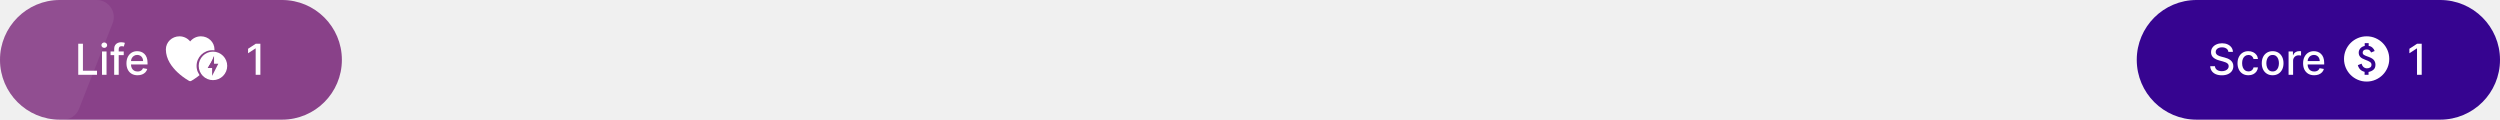
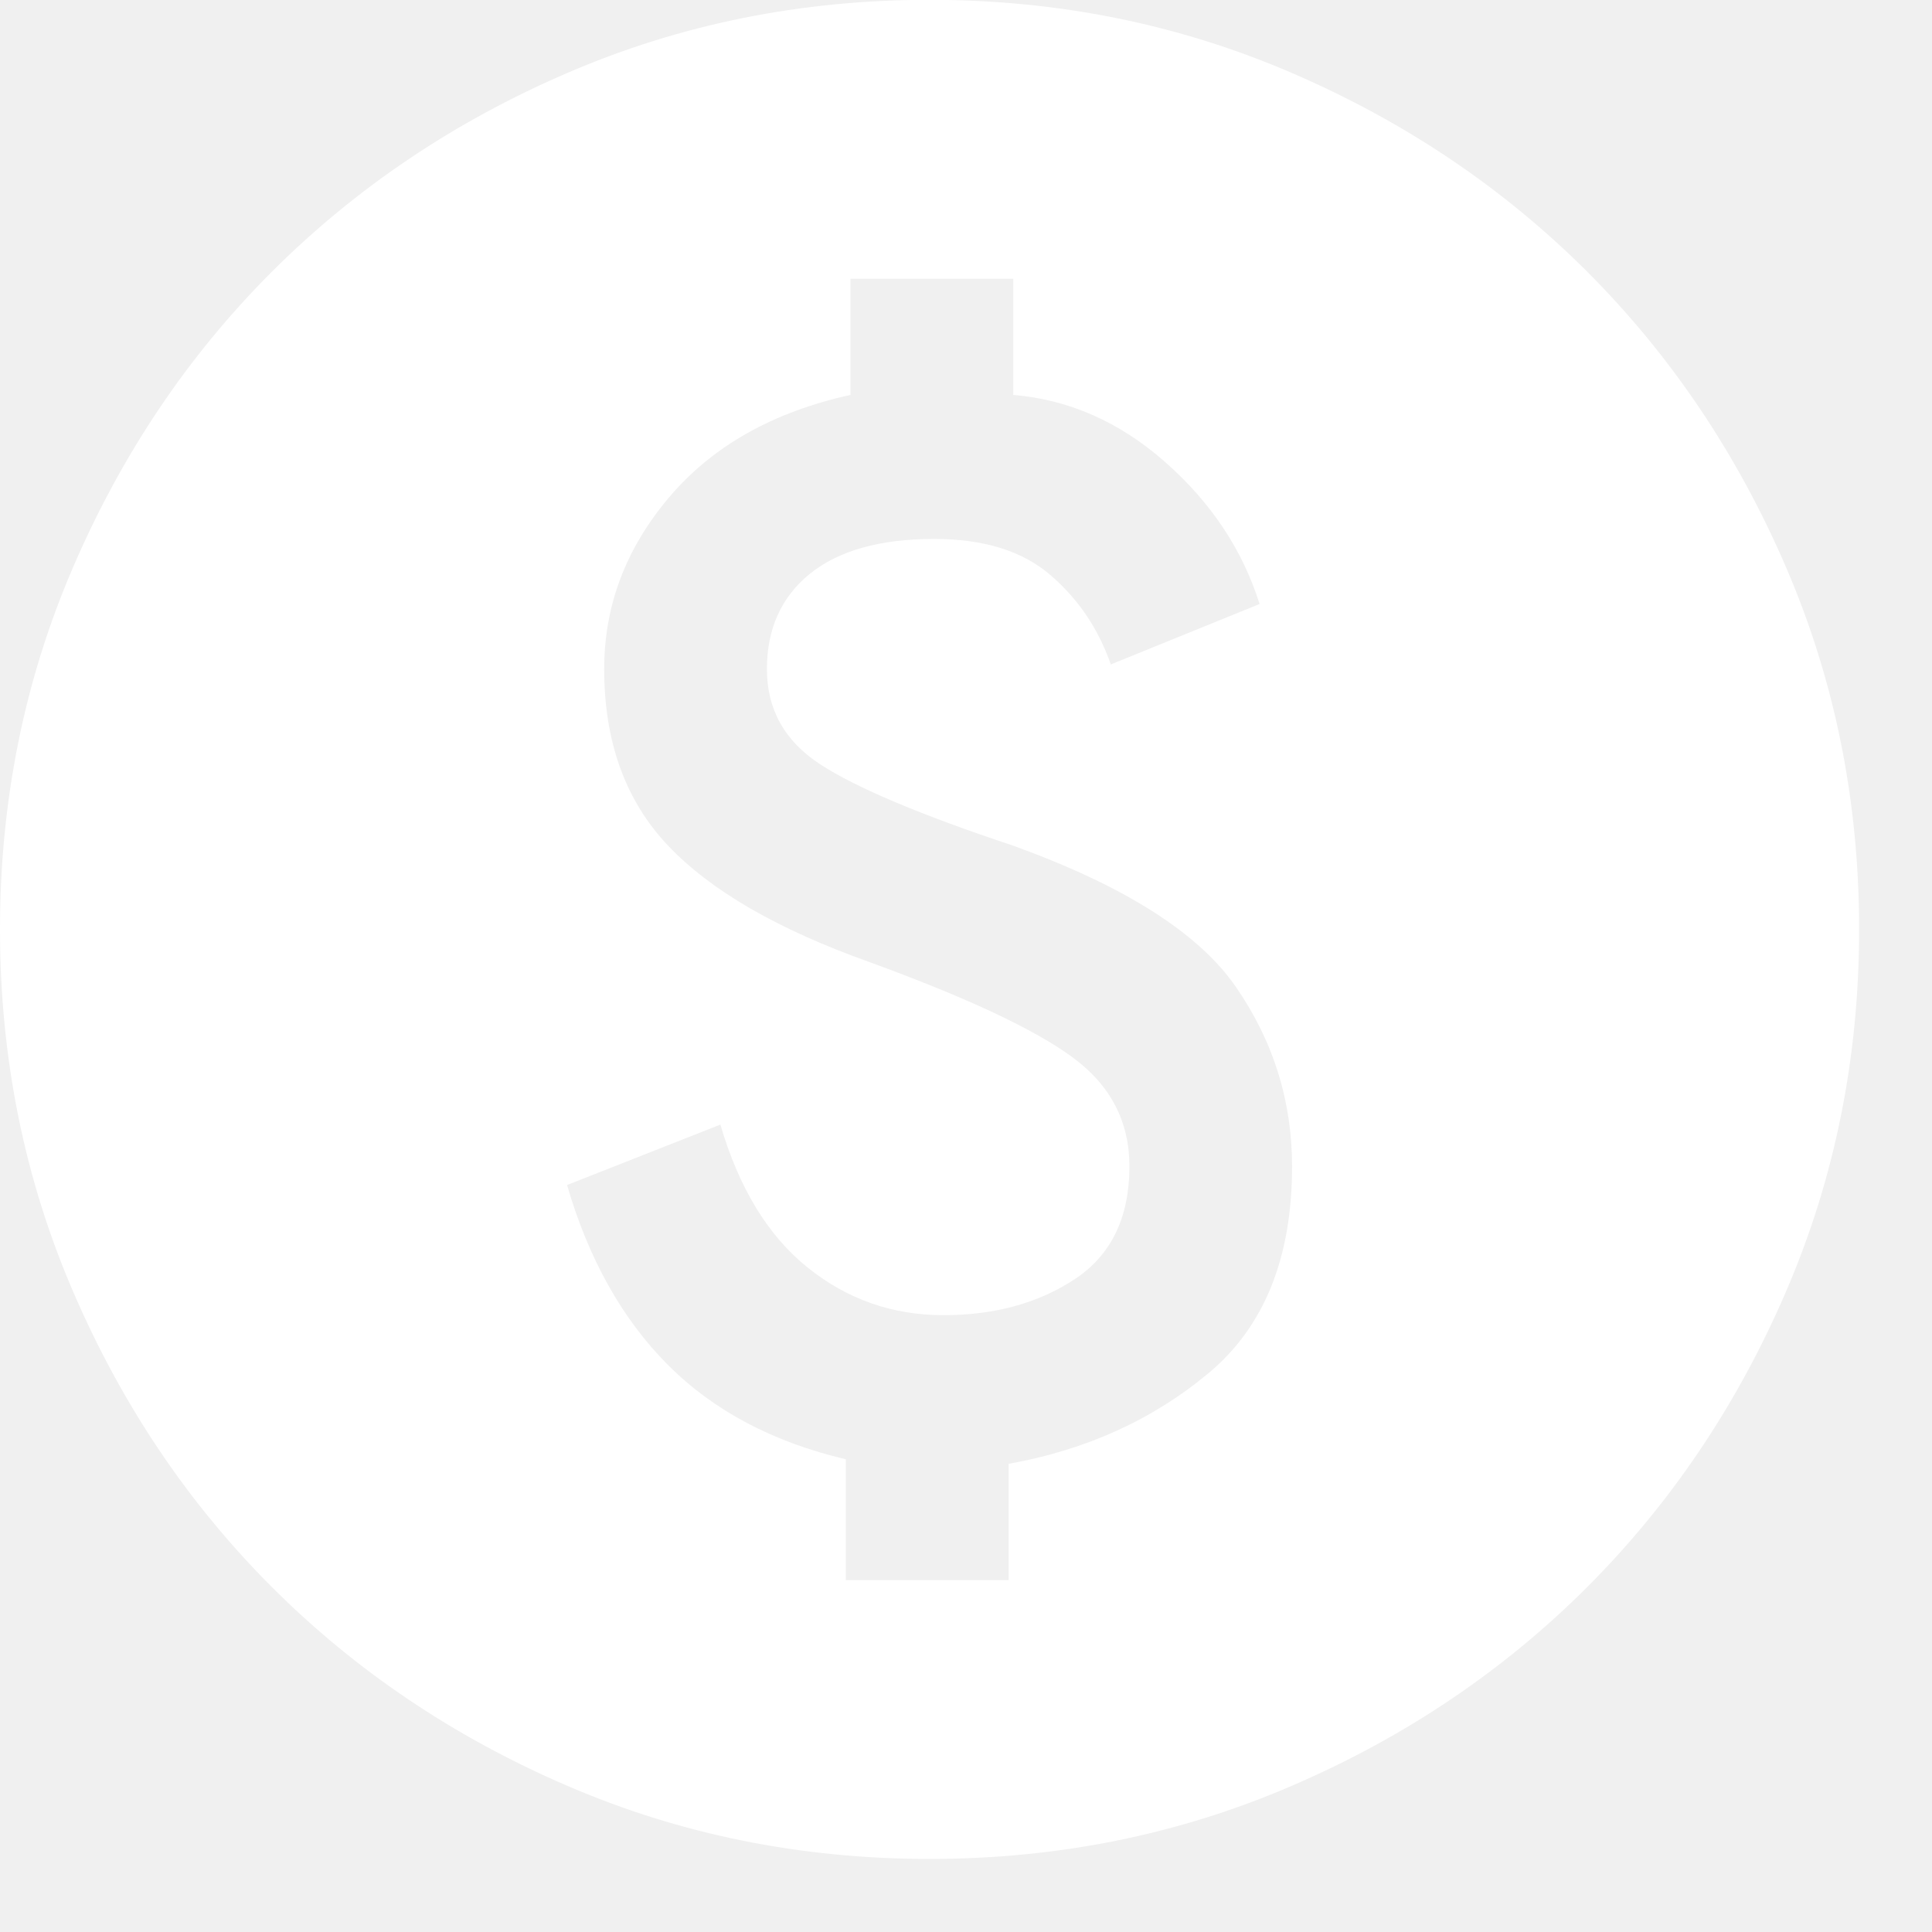
- <svg xmlns="http://www.w3.org/2000/svg" width="1170" height="56" viewBox="0 0 1170 56" fill="none">
-   <rect y="-0.002" width="160" height="56" rx="28" fill="#894189" />
-   <path d="M0 27.998C0 12.534 12.536 -0.002 28 -0.002H45.262C50.901 -0.002 54.77 5.675 52.708 10.923L36.968 50.988C35.781 54.011 32.864 55.998 29.617 55.998H28C12.536 55.998 0 43.462 0 27.998Z" fill="white" fill-opacity="0.07" />
-   <path d="M36.617 34.998V20.453H38.812V33.109H45.403V34.998H36.617ZM47.736 34.998V24.089H49.86V34.998H47.736ZM48.809 22.406C48.439 22.406 48.122 22.283 47.857 22.037C47.596 21.785 47.466 21.487 47.466 21.142C47.466 20.791 47.596 20.493 47.857 20.247C48.122 19.996 48.439 19.87 48.809 19.87C49.178 19.87 49.493 19.996 49.753 20.247C50.018 20.493 50.151 20.791 50.151 21.142C50.151 21.487 50.018 21.785 49.753 22.037C49.493 22.283 49.178 22.406 48.809 22.406ZM57.908 24.089V25.794H51.744V24.089H57.908ZM53.434 34.998V22.825C53.434 22.143 53.583 21.577 53.881 21.127C54.18 20.673 54.575 20.334 55.068 20.112C55.56 19.884 56.095 19.771 56.673 19.771C57.099 19.771 57.463 19.806 57.766 19.877C58.069 19.944 58.294 20.005 58.441 20.062L57.944 21.781C57.844 21.752 57.717 21.719 57.56 21.681C57.404 21.639 57.215 21.617 56.992 21.617C56.476 21.617 56.107 21.745 55.884 22.001C55.666 22.257 55.557 22.626 55.557 23.109V34.998H53.434ZM64.371 35.218C63.297 35.218 62.371 34.989 61.594 34.529C60.823 34.065 60.226 33.414 59.805 32.576C59.388 31.733 59.18 30.746 59.18 29.615C59.18 28.497 59.388 27.512 59.805 26.66C60.226 25.808 60.813 25.142 61.566 24.664C62.324 24.186 63.209 23.947 64.222 23.947C64.838 23.947 65.434 24.049 66.012 24.252C66.59 24.456 67.108 24.776 67.567 25.211C68.027 25.647 68.389 26.213 68.654 26.909C68.919 27.6 69.052 28.44 69.052 29.43V30.183H60.38V28.592H66.971C66.971 28.033 66.857 27.538 66.63 27.108C66.403 26.672 66.083 26.329 65.671 26.078C65.264 25.827 64.786 25.701 64.237 25.701C63.64 25.701 63.119 25.848 62.674 26.142C62.234 26.43 61.893 26.809 61.651 27.278C61.414 27.742 61.296 28.246 61.296 28.791V30.034C61.296 30.763 61.424 31.383 61.68 31.894C61.94 32.406 62.302 32.796 62.766 33.066C63.23 33.331 63.773 33.464 64.393 33.464C64.795 33.464 65.162 33.407 65.494 33.294C65.825 33.175 66.112 33 66.353 32.768C66.594 32.536 66.779 32.249 66.907 31.909L68.917 32.271C68.756 32.863 68.467 33.381 68.05 33.826C67.638 34.267 67.12 34.61 66.495 34.856C65.875 35.097 65.167 35.218 64.371 35.218Z" fill="white" />
-   <path d="M88.586 37.893L88.578 37.89L88.552 37.876C88.402 37.793 88.253 37.708 88.105 37.621C86.329 36.566 84.67 35.327 83.154 33.923C80.469 31.418 77.625 27.701 77.625 23.123C77.625 19.707 80.5 16.998 83.969 16.998C84.934 16.994 85.887 17.206 86.758 17.621C87.629 18.035 88.395 18.641 89 19.392C89.605 18.64 90.371 18.035 91.243 17.62C92.114 17.206 93.067 16.993 94.032 16.998C97.5 16.998 100.375 19.707 100.375 23.123C100.375 27.702 97.531 31.419 94.846 33.922C93.33 35.325 91.671 36.565 89.895 37.62C89.747 37.708 89.598 37.793 89.448 37.876L89.422 37.89L89.414 37.894L89.411 37.895C89.284 37.962 89.143 37.998 89 37.998C88.857 37.998 88.716 37.962 88.589 37.895L88.586 37.893Z" fill="white" />
-   <path d="M98.893 35.965L102.083 29.732H99.883V25.698L96.583 31.932H98.893V35.965ZM99.333 38.165C98.319 38.165 97.366 37.972 96.473 37.587C95.581 37.202 94.805 36.68 94.145 36.02C93.485 35.36 92.963 34.584 92.578 33.692C92.192 32.799 92 31.846 92 30.832C92 29.817 92.192 28.864 92.578 27.972C92.963 27.079 93.485 26.303 94.145 25.643C94.805 24.983 95.581 24.461 96.473 24.076C97.366 23.691 98.319 23.498 99.333 23.498C100.348 23.498 101.301 23.691 102.193 24.076C103.086 24.461 103.862 24.983 104.522 25.643C105.182 26.303 105.704 27.079 106.089 27.972C106.474 28.864 106.667 29.817 106.667 30.832C106.667 31.846 106.474 32.799 106.089 33.692C105.704 34.584 105.182 35.36 104.522 36.02C103.862 36.68 103.086 37.202 102.193 37.587C101.301 37.972 100.348 38.165 99.333 38.165Z" fill="#894189" />
-   <path d="M99.267 35.498L102.167 29.831H100.167V26.165L97.167 31.831H99.267V35.498ZM99.667 37.498C98.744 37.498 97.878 37.323 97.067 36.973C96.256 36.623 95.55 36.148 94.95 35.548C94.35 34.948 93.875 34.243 93.525 33.431C93.175 32.62 93 31.754 93 30.831C93 29.909 93.175 29.043 93.525 28.232C93.875 27.42 94.35 26.715 94.95 26.115C95.55 25.515 96.256 25.04 97.067 24.69C97.878 24.34 98.744 24.165 99.667 24.165C100.589 24.165 101.456 24.34 102.267 24.69C103.078 25.04 103.783 25.515 104.383 26.115C104.983 26.715 105.458 27.42 105.808 28.232C106.158 29.043 106.333 29.909 106.333 30.831C106.333 31.754 106.158 32.62 105.808 33.431C105.458 34.243 104.983 34.948 104.383 35.548C103.783 36.148 103.078 36.623 102.267 36.973C101.456 37.323 100.589 37.498 99.667 37.498Z" fill="white" />
-   <path d="M121.858 20.453V34.998H119.656V22.654H119.571L116.091 24.927V22.825L119.72 20.453H121.858Z" fill="white" />
-   <rect x="1000" y="-0.002" width="170" height="56" rx="28" fill="#360490" />
-   <path d="M1042.88 24.274C1042.81 23.601 1042.5 23.081 1041.95 22.711C1041.4 22.337 1040.71 22.15 1039.87 22.15C1039.28 22.15 1038.76 22.245 1038.33 22.434C1037.89 22.619 1037.55 22.875 1037.31 23.201C1037.07 23.523 1036.95 23.89 1036.95 24.302C1036.95 24.648 1037.03 24.946 1037.2 25.197C1037.36 25.448 1037.58 25.659 1037.84 25.829C1038.11 25.995 1038.4 26.134 1038.71 26.248C1039.02 26.357 1039.31 26.447 1039.6 26.518L1041.02 26.887C1041.48 27.001 1041.96 27.155 1042.44 27.349C1042.93 27.543 1043.38 27.799 1043.8 28.116C1044.22 28.433 1044.55 28.826 1044.81 29.295C1045.07 29.764 1045.2 30.325 1045.2 30.978C1045.2 31.802 1044.99 32.534 1044.56 33.173C1044.14 33.812 1043.53 34.316 1042.72 34.686C1041.92 35.055 1040.95 35.24 1039.82 35.24C1038.73 35.24 1037.79 35.067 1036.99 34.721C1036.19 34.376 1035.57 33.885 1035.12 33.251C1034.67 32.612 1034.42 31.854 1034.38 30.978H1036.58C1036.62 31.504 1036.79 31.942 1037.09 32.292C1037.39 32.638 1037.78 32.896 1038.25 33.066C1038.72 33.232 1039.24 33.315 1039.8 33.315C1040.42 33.315 1040.97 33.218 1041.46 33.024C1041.94 32.825 1042.33 32.55 1042.61 32.2C1042.89 31.845 1043.03 31.43 1043.03 30.957C1043.03 30.526 1042.9 30.173 1042.66 29.899C1042.42 29.624 1042.09 29.397 1041.67 29.217C1041.26 29.037 1040.79 28.878 1040.27 28.741L1038.55 28.272C1037.39 27.955 1036.46 27.489 1035.78 26.873C1035.11 26.258 1034.77 25.443 1034.77 24.43C1034.77 23.592 1034.99 22.86 1035.45 22.235C1035.9 21.61 1036.52 21.125 1037.3 20.779C1038.07 20.429 1038.95 20.254 1039.92 20.254C1040.91 20.254 1041.78 20.427 1042.53 20.772C1043.29 21.118 1043.88 21.594 1044.32 22.2C1044.76 22.801 1044.98 23.492 1045 24.274H1042.88ZM1052.25 35.218C1051.19 35.218 1050.28 34.979 1049.52 34.501C1048.76 34.018 1048.18 33.353 1047.77 32.505C1047.37 31.658 1047.16 30.687 1047.16 29.593C1047.16 28.485 1047.37 27.508 1047.79 26.66C1048.2 25.808 1048.79 25.142 1049.55 24.664C1050.31 24.186 1051.2 23.947 1052.23 23.947C1053.05 23.947 1053.79 24.101 1054.44 24.409C1055.09 24.712 1055.61 25.138 1056.01 25.687C1056.41 26.236 1056.65 26.878 1056.73 27.612H1054.66C1054.55 27.1 1054.29 26.66 1053.88 26.291C1053.48 25.921 1052.94 25.737 1052.26 25.737C1051.67 25.737 1051.15 25.893 1050.71 26.206C1050.27 26.513 1049.92 26.954 1049.68 27.526C1049.43 28.095 1049.31 28.767 1049.31 29.544C1049.31 30.339 1049.43 31.026 1049.67 31.603C1049.91 32.181 1050.25 32.628 1050.69 32.946C1051.14 33.263 1051.66 33.421 1052.26 33.421C1052.66 33.421 1053.03 33.348 1053.36 33.201C1053.69 33.05 1053.96 32.834 1054.19 32.555C1054.41 32.276 1054.57 31.939 1054.66 31.546H1056.73C1056.65 32.252 1056.42 32.882 1056.04 33.436C1055.66 33.99 1055.14 34.425 1054.5 34.742C1053.86 35.06 1053.11 35.218 1052.25 35.218ZM1063.59 35.218C1062.57 35.218 1061.68 34.984 1060.92 34.515C1060.16 34.046 1059.56 33.391 1059.14 32.548C1058.72 31.705 1058.51 30.72 1058.51 29.593C1058.51 28.462 1058.72 27.472 1059.14 26.625C1059.56 25.777 1060.16 25.119 1060.92 24.65C1061.68 24.181 1062.57 23.947 1063.59 23.947C1064.62 23.947 1065.51 24.181 1066.27 24.65C1067.03 25.119 1067.63 25.777 1068.05 26.625C1068.47 27.472 1068.68 28.462 1068.68 29.593C1068.68 30.72 1068.47 31.705 1068.05 32.548C1067.63 33.391 1067.03 34.046 1066.27 34.515C1065.51 34.984 1064.62 35.218 1063.59 35.218ZM1063.6 33.436C1064.26 33.436 1064.81 33.26 1065.25 32.91C1065.69 32.56 1066.01 32.093 1066.22 31.511C1066.43 30.928 1066.54 30.287 1066.54 29.586C1066.54 28.89 1066.43 28.251 1066.22 27.669C1066.01 27.081 1065.69 26.61 1065.25 26.255C1064.81 25.9 1064.26 25.723 1063.6 25.723C1062.93 25.723 1062.38 25.9 1061.94 26.255C1061.5 26.61 1061.18 27.081 1060.97 27.669C1060.76 28.251 1060.65 28.89 1060.65 29.586C1060.65 30.287 1060.76 30.928 1060.97 31.511C1061.18 32.093 1061.5 32.56 1061.94 32.91C1062.38 33.26 1062.93 33.436 1063.6 33.436ZM1071.05 34.998V24.089H1073.1V25.822H1073.22C1073.42 25.235 1073.77 24.773 1074.27 24.437C1074.77 24.096 1075.35 23.926 1075.99 23.926C1076.12 23.926 1076.28 23.93 1076.46 23.94C1076.64 23.949 1076.78 23.961 1076.89 23.975V26.007C1076.8 25.983 1076.65 25.957 1076.43 25.928C1076.22 25.895 1076 25.879 1075.78 25.879C1075.28 25.879 1074.83 25.985 1074.44 26.198C1074.05 26.407 1073.74 26.698 1073.52 27.072C1073.29 27.441 1073.17 27.863 1073.17 28.336V34.998H1071.05ZM1083.04 35.218C1081.96 35.218 1081.04 34.989 1080.26 34.529C1079.49 34.065 1078.89 33.414 1078.47 32.576C1078.05 31.733 1077.85 30.746 1077.85 29.615C1077.85 28.497 1078.05 27.512 1078.47 26.66C1078.89 25.808 1079.48 25.142 1080.23 24.664C1080.99 24.186 1081.88 23.947 1082.89 23.947C1083.5 23.947 1084.1 24.049 1084.68 24.252C1085.26 24.456 1085.77 24.776 1086.23 25.211C1086.69 25.647 1087.05 26.213 1087.32 26.909C1087.59 27.6 1087.72 28.44 1087.72 29.43V30.183H1079.05V28.592H1085.64C1085.64 28.033 1085.52 27.538 1085.3 27.108C1085.07 26.672 1084.75 26.329 1084.34 26.078C1083.93 25.827 1083.45 25.701 1082.9 25.701C1082.31 25.701 1081.79 25.848 1081.34 26.142C1080.9 26.43 1080.56 26.809 1080.32 27.278C1080.08 27.742 1079.96 28.246 1079.96 28.791V30.034C1079.96 30.763 1080.09 31.383 1080.35 31.894C1080.61 32.406 1080.97 32.796 1081.43 33.066C1081.9 33.331 1082.44 33.464 1083.06 33.464C1083.46 33.464 1083.83 33.407 1084.16 33.294C1084.49 33.175 1084.78 33 1085.02 32.768C1085.26 32.536 1085.45 32.249 1085.57 31.909L1087.58 32.271C1087.42 32.863 1087.13 33.381 1086.72 33.826C1086.3 34.267 1085.79 34.61 1085.16 34.856C1084.54 35.097 1083.83 35.218 1083.04 35.218Z" fill="white" />
-   <path d="M1106.63 34.993H1108.48V33.669C1109.37 33.511 1110.13 33.167 1110.76 32.637C1111.4 32.108 1111.71 31.323 1111.71 30.282C1111.71 29.541 1111.5 28.862 1111.08 28.245C1110.65 27.627 1109.81 27.089 1108.54 26.631C1107.48 26.278 1106.75 25.969 1106.34 25.704C1105.94 25.44 1105.73 25.078 1105.73 24.619C1105.73 24.161 1105.9 23.799 1106.22 23.534C1106.55 23.27 1107.02 23.137 1107.64 23.137C1108.2 23.137 1108.64 23.274 1108.96 23.548C1109.28 23.821 1109.51 24.161 1109.65 24.566L1111.34 23.878C1111.15 23.261 1110.79 22.723 1110.27 22.264C1109.75 21.805 1109.17 21.55 1108.54 21.497V20.174H1106.69V21.497C1105.8 21.691 1105.12 22.079 1104.62 22.661C1104.13 23.243 1103.88 23.896 1103.88 24.619C1103.88 25.448 1104.12 26.119 1104.61 26.631C1105.09 27.142 1105.86 27.583 1106.9 27.954C1108.01 28.359 1108.78 28.721 1109.21 29.038C1109.64 29.356 1109.86 29.771 1109.86 30.282C1109.86 30.864 1109.65 31.292 1109.24 31.566C1108.82 31.839 1108.33 31.976 1107.74 31.976C1107.16 31.976 1106.65 31.795 1106.2 31.433C1105.75 31.072 1105.42 30.529 1105.2 29.806L1103.46 30.494C1103.7 31.341 1104.09 32.024 1104.61 32.545C1105.13 33.065 1105.8 33.422 1106.63 33.617V34.993ZM1107.59 38.168C1106.12 38.168 1104.74 37.89 1103.46 37.334C1102.17 36.779 1101.05 36.025 1100.1 35.072C1099.14 34.119 1098.39 32.999 1097.83 31.711C1097.28 30.423 1097 29.047 1097 27.583C1097 26.119 1097.28 24.743 1097.83 23.455C1098.39 22.167 1099.14 21.047 1100.1 20.094C1101.05 19.142 1102.17 18.387 1103.46 17.832C1104.74 17.276 1106.12 16.998 1107.59 16.998C1109.05 16.998 1110.43 17.276 1111.71 17.832C1113 18.387 1114.12 19.142 1115.07 20.094C1116.03 21.047 1116.78 22.167 1117.34 23.455C1117.89 24.743 1118.17 26.119 1118.17 27.583C1118.17 29.047 1117.89 30.423 1117.34 31.711C1116.78 32.999 1116.03 34.119 1115.07 35.072C1114.12 36.025 1113 36.779 1111.71 37.334C1110.43 37.89 1109.05 38.168 1107.59 38.168Z" fill="white" />
-   <path d="M1133.36 20.453V34.998H1131.16V22.654H1131.07L1127.59 24.927V22.825L1131.22 20.453H1133.36Z" fill="white" />
+ <svg xmlns="http://www.w3.org/2000/svg" width="22" height="22" viewBox="0 0 22 22" fill="none">
+   <path d="M9.632 17.993H11.485V16.669C12.367 16.511 13.125 16.167 13.761 15.637C14.396 15.108 14.713 14.323 14.713 13.282C14.713 12.541 14.502 11.862 14.078 11.245C13.655 10.627 12.808 10.089 11.538 9.63C10.479 9.278 9.747 8.969 9.341 8.704C8.935 8.44 8.733 8.078 8.733 7.619C8.733 7.161 8.896 6.799 9.222 6.534C9.549 6.27 10.021 6.137 10.638 6.137C11.203 6.137 11.643 6.274 11.961 6.548C12.279 6.821 12.508 7.161 12.649 7.566L14.343 6.878C14.149 6.261 13.791 5.723 13.271 5.264C12.751 4.805 12.173 4.55 11.538 4.497V3.174H9.685V4.497C8.803 4.691 8.115 5.079 7.621 5.661C7.127 6.243 6.88 6.896 6.88 7.619C6.88 8.448 7.123 9.119 7.608 9.63C8.093 10.142 8.856 10.583 9.897 10.954C11.008 11.359 11.78 11.721 12.212 12.039C12.645 12.356 12.861 12.771 12.861 13.282C12.861 13.864 12.653 14.292 12.239 14.566C11.824 14.839 11.326 14.976 10.744 14.976C10.162 14.976 9.646 14.795 9.196 14.433C8.746 14.072 8.415 13.529 8.203 12.806L6.457 13.494C6.704 14.341 7.088 15.024 7.608 15.545C8.128 16.065 8.803 16.422 9.632 16.617V17.993ZM10.585 21.168C9.121 21.168 7.745 20.89 6.457 20.334C5.169 19.779 4.049 19.025 3.096 18.072C2.143 17.119 1.389 15.999 0.834 14.711C0.278 13.423 0 12.047 0 10.583C0 9.119 0.278 7.743 0.834 6.455C1.389 5.167 2.143 4.047 3.096 3.094C4.049 2.142 5.169 1.387 6.457 0.832C7.745 0.276 9.121 -0.002 10.585 -0.002C12.049 -0.002 13.425 0.276 14.713 0.832C16.001 1.387 17.121 2.142 18.074 3.094C19.026 4.047 19.781 5.167 20.336 6.455C20.892 7.743 21.17 9.119 21.17 10.583C21.17 12.047 20.892 13.423 20.336 14.711C19.781 15.999 19.026 17.119 18.074 18.072C17.121 19.025 16.001 19.779 14.713 20.334C13.425 20.89 12.049 21.168 10.585 21.168Z" fill="white" />
</svg>
